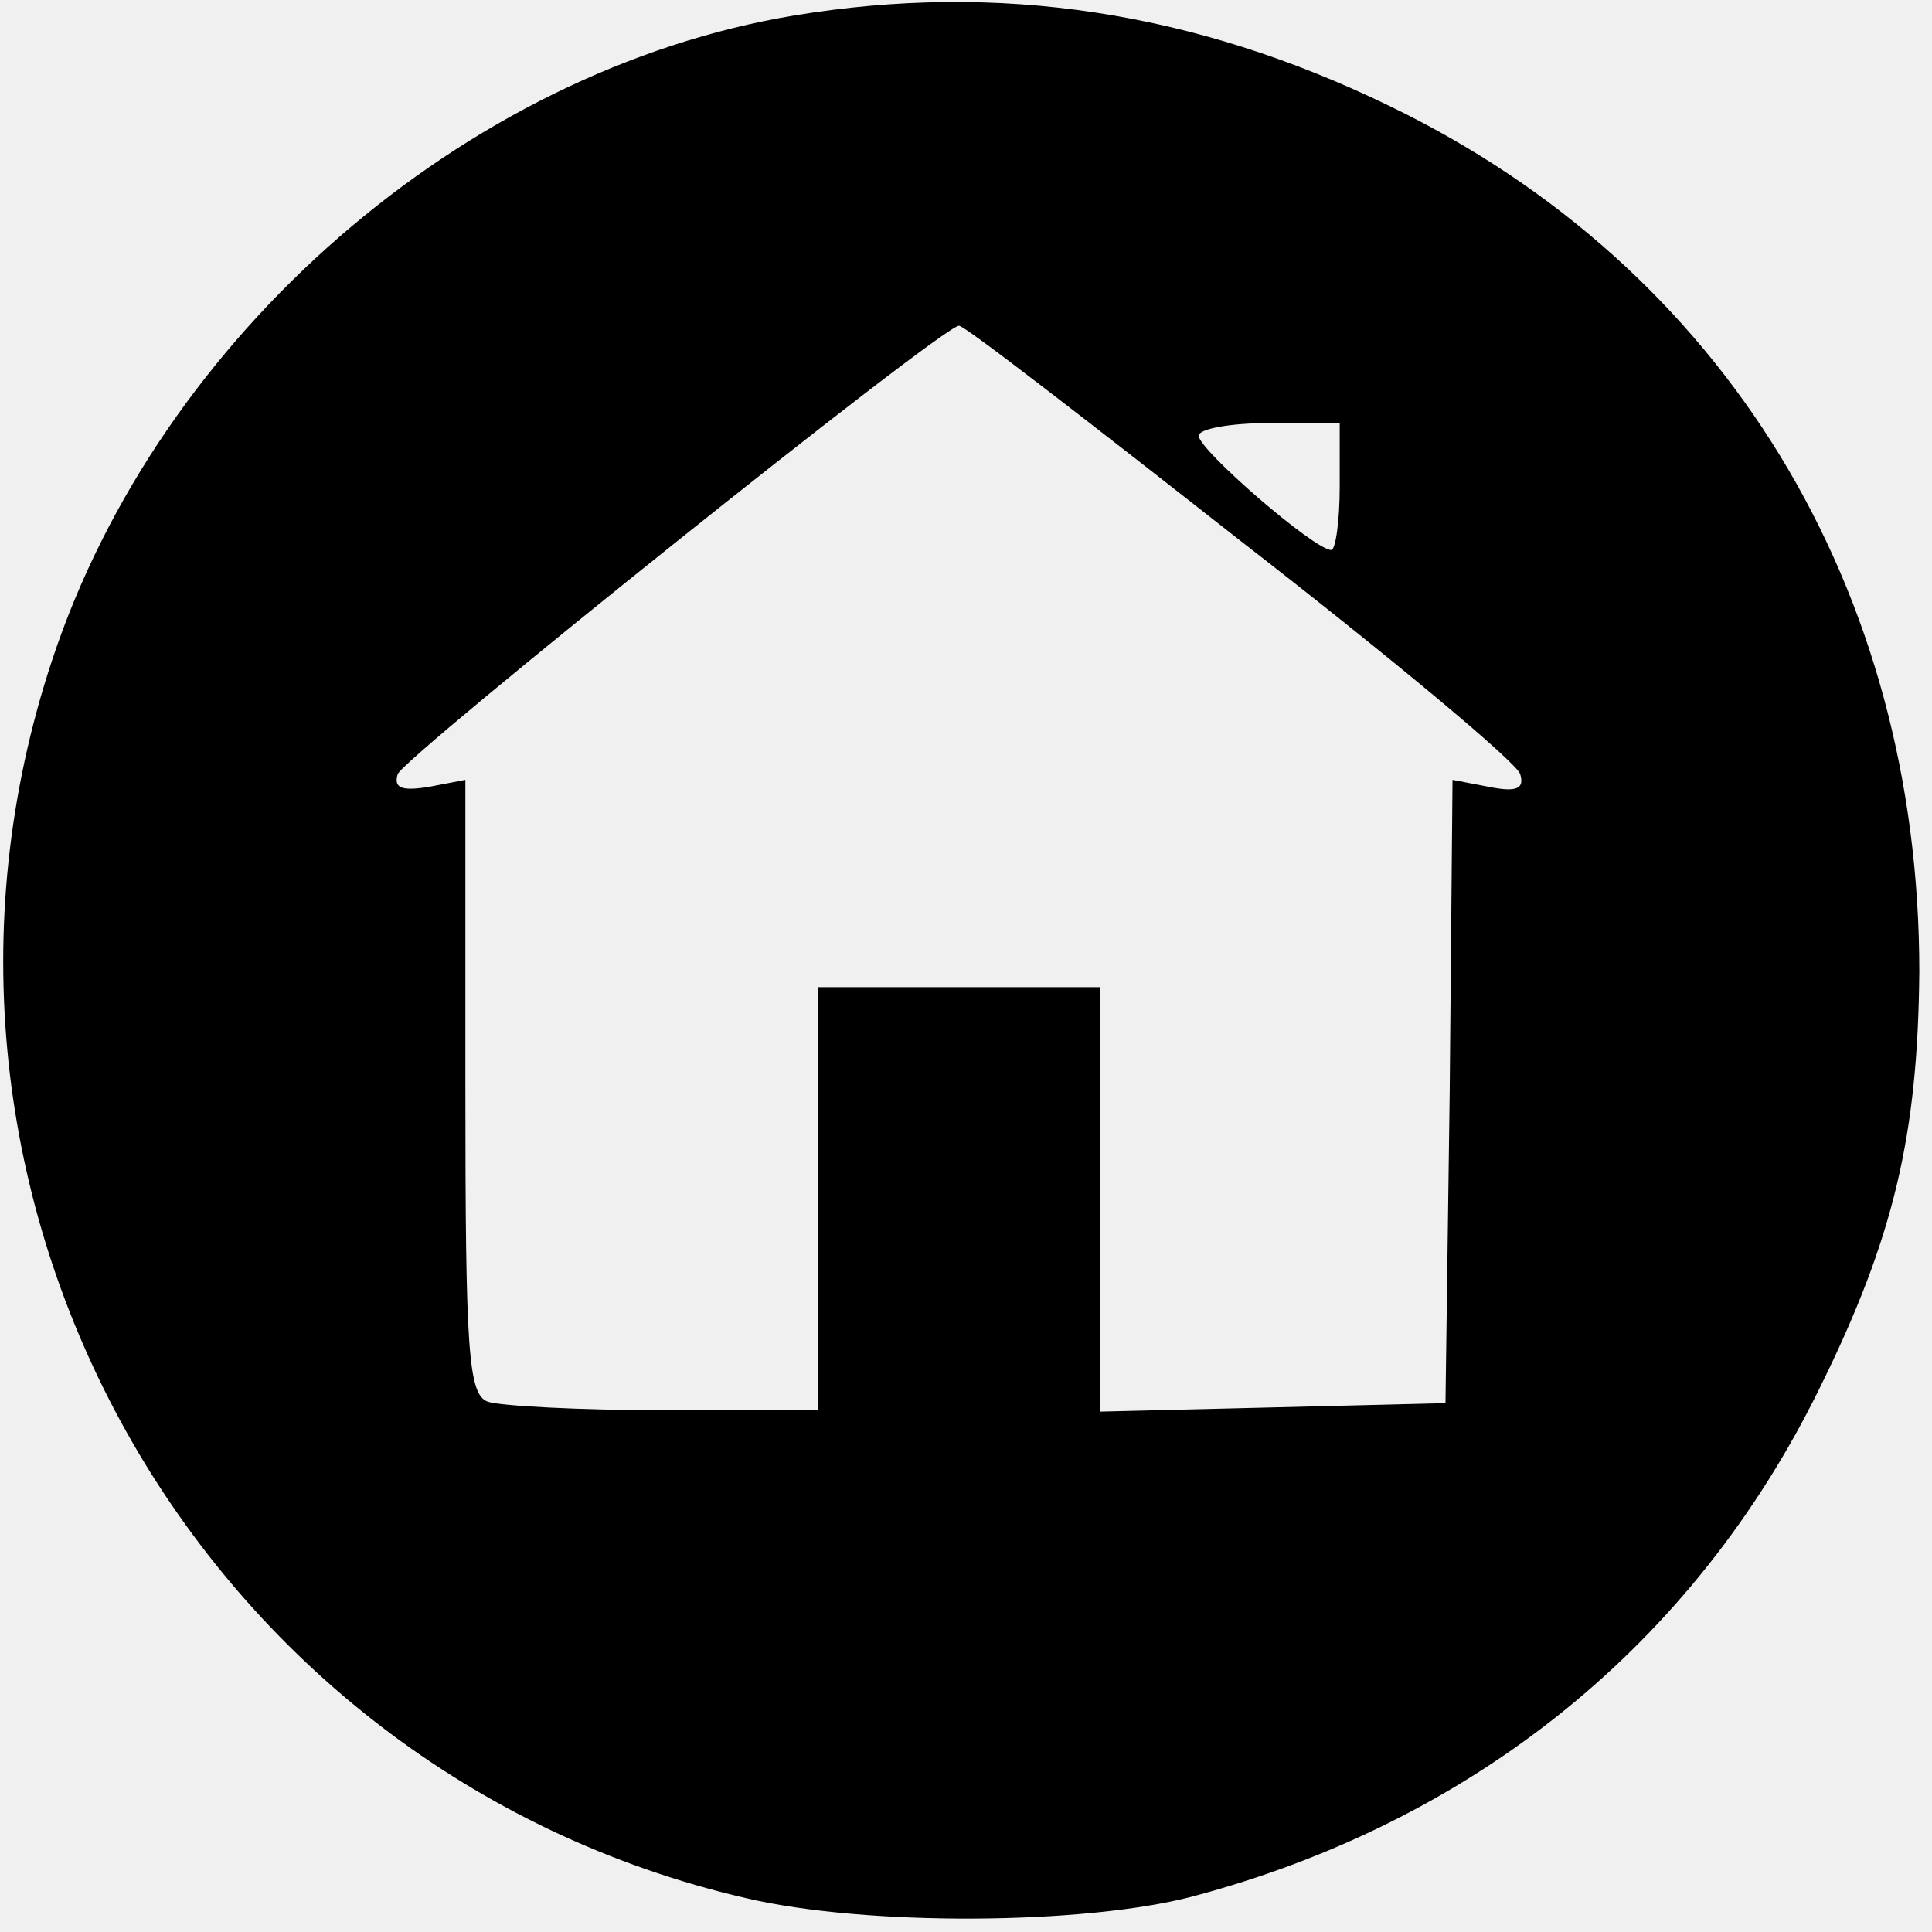
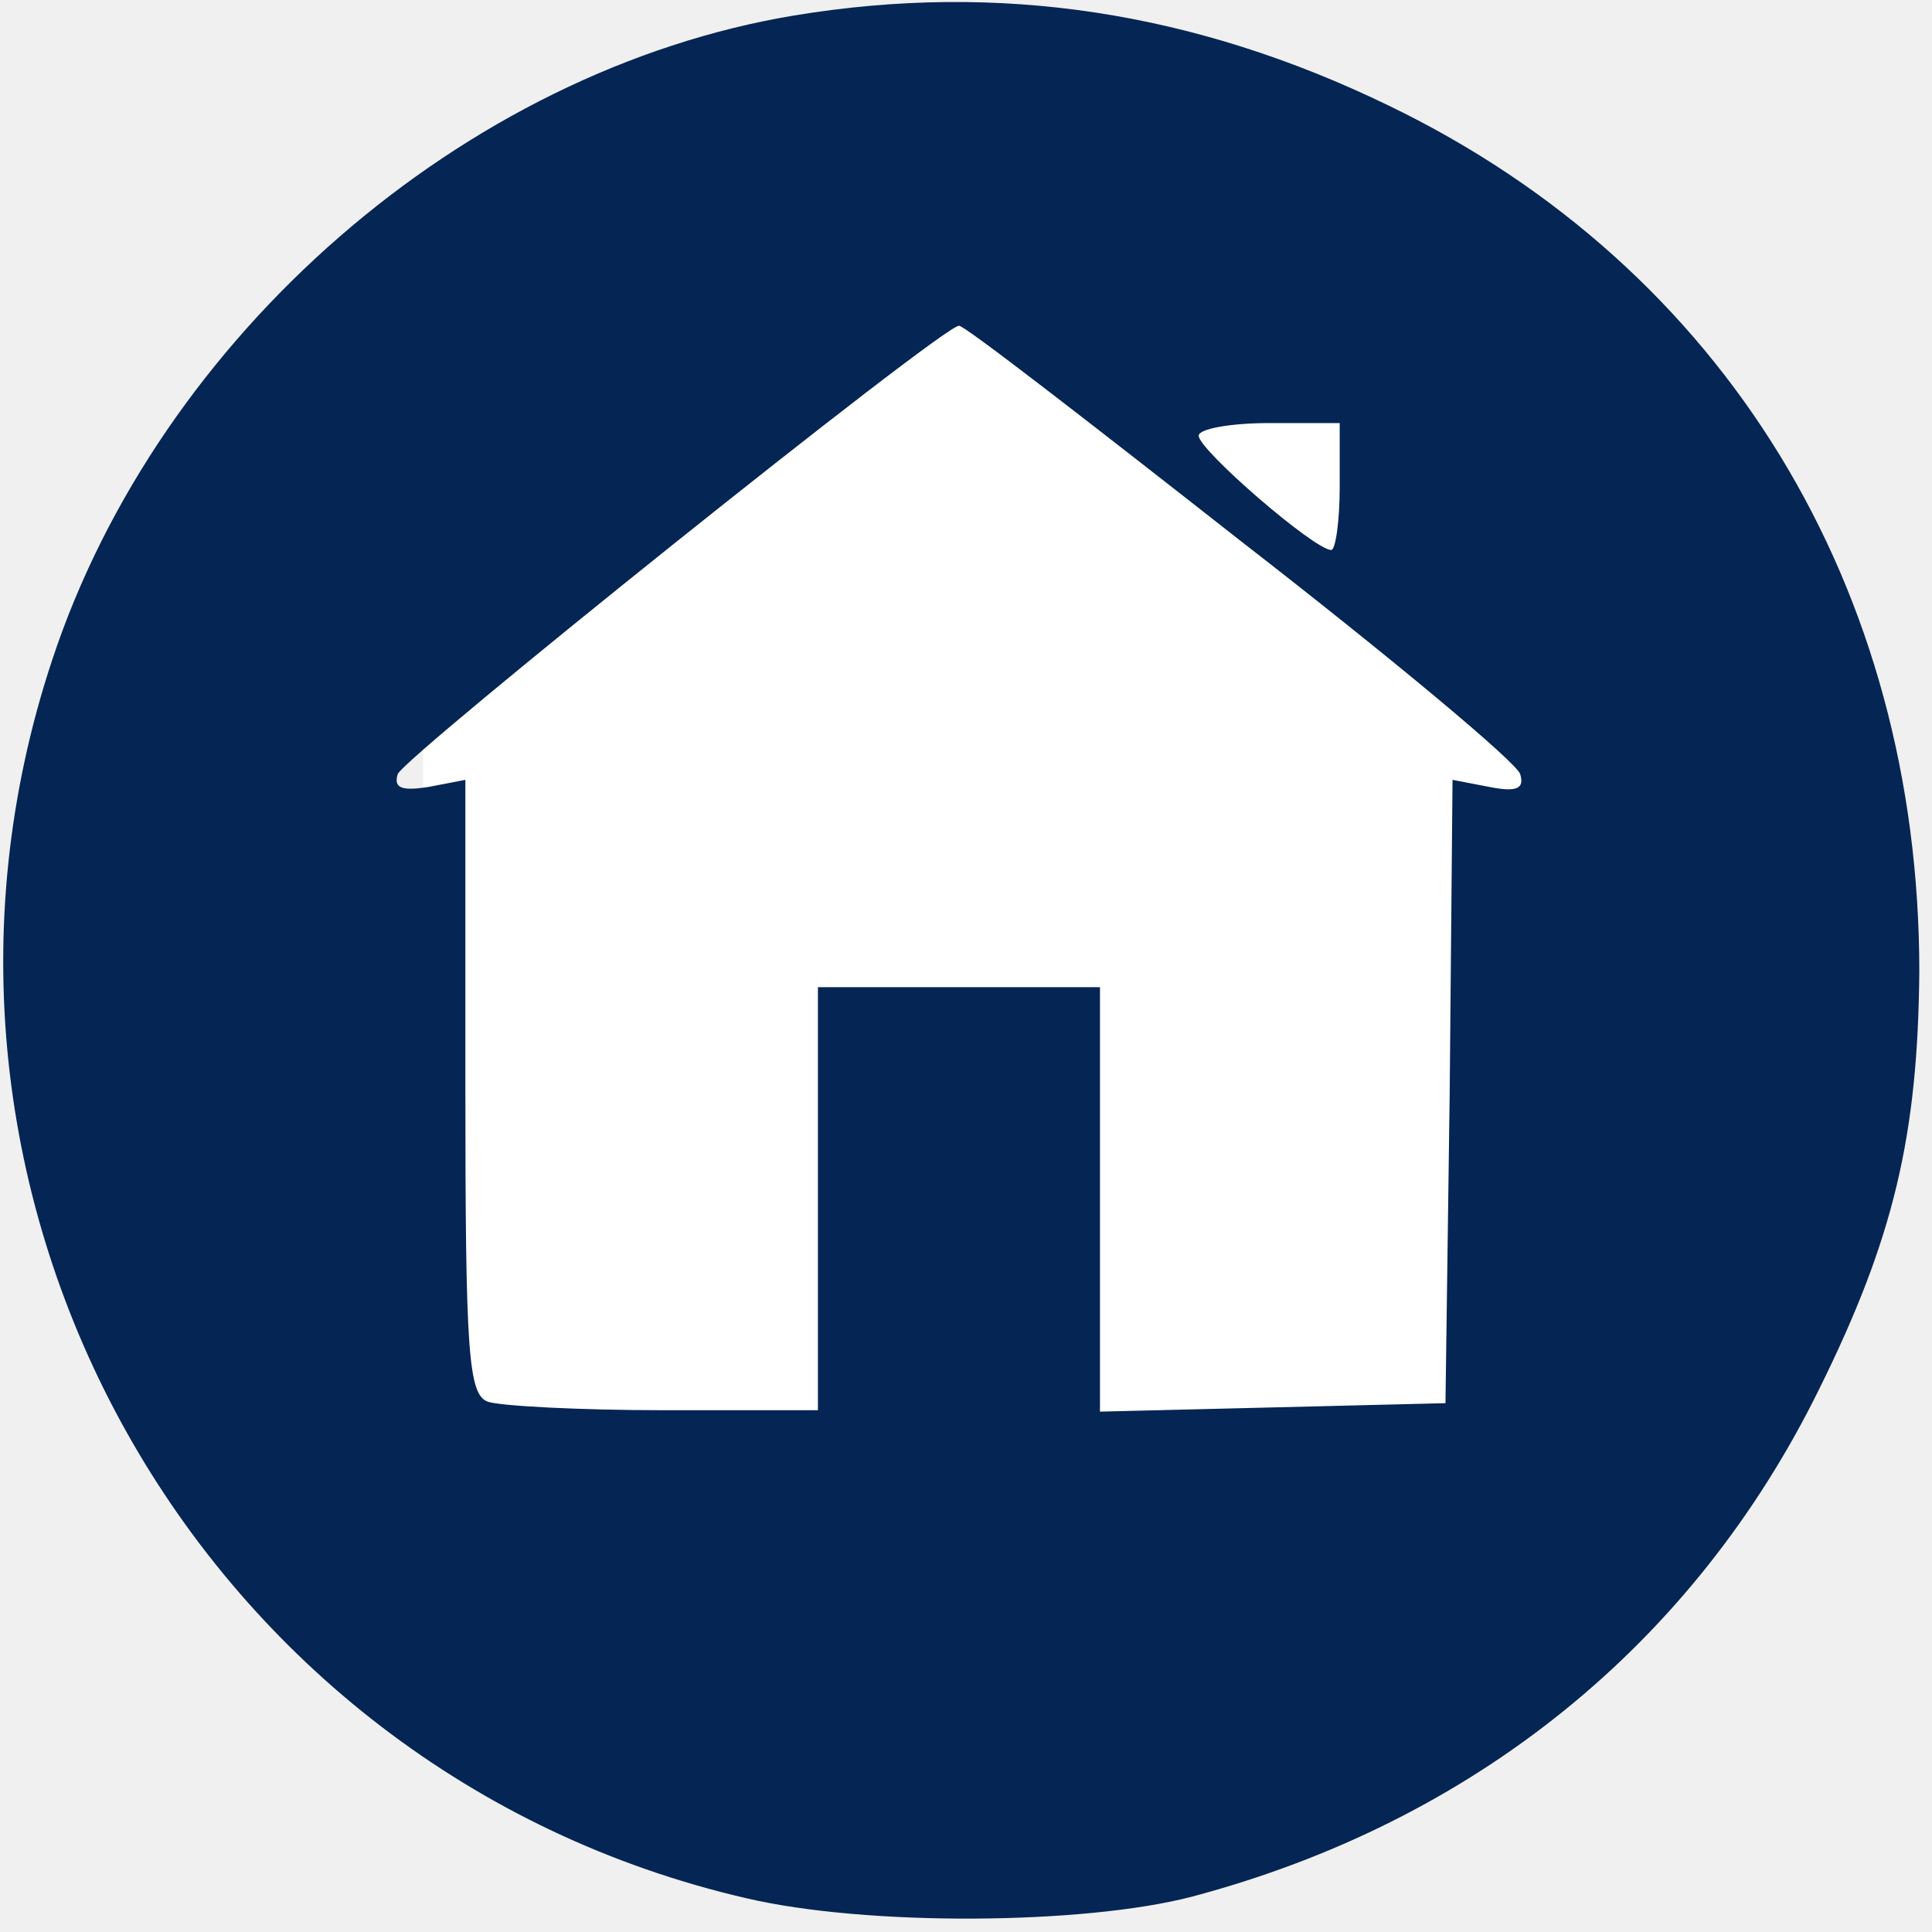
<svg xmlns="http://www.w3.org/2000/svg" version="1.0" width="137pt" height="137pt" viewBox="0 0 137 137" preserveAspectRatio="xMidYMid meet">
-   <g transform="translate(0,137) scale(0.1,-0.1)" fill="#000000" stroke="none">
+   <rect x="30" y="22" width="60%" height="70%" fill="#ffffff" />
+   <g transform="translate(0,137) scale(0.1,-0.1)" fill="#052554" stroke="none">
    <path d="M563 1359 c-234 -39 -450 -227 -526 -457 -126 -380 103 -788 492 -878 85 -20 239 -19 316 1 200 53 356 179 445 360 53 107 70 180 71 296 0 272 -138 499 -376 614 -138 67 -277 88 -422 64z m316 -372 c107 -83 197 -158 199 -166 3 -10 -2 -13 -22 -9 l-26 5 -2 -221 -3 -221 -122 -3 -123 -3 0 151 0 150 -100 0 -100 0 0 -150 0 -150 -109 0 c-60 0 -116 3 -125 6 -14 5 -16 35 -16 224 l0 217 -26 -5 c-19 -3 -25 -1 -22 9 4 12 386 318 398 318 3 1 92 -68 199 -152z m71 38 c0 -25 -3 -45 -6 -45 -12 0 -94 71 -94 81 0 5 23 9 50 9 l50 0 0 -45z" />
  </g>
</svg>
